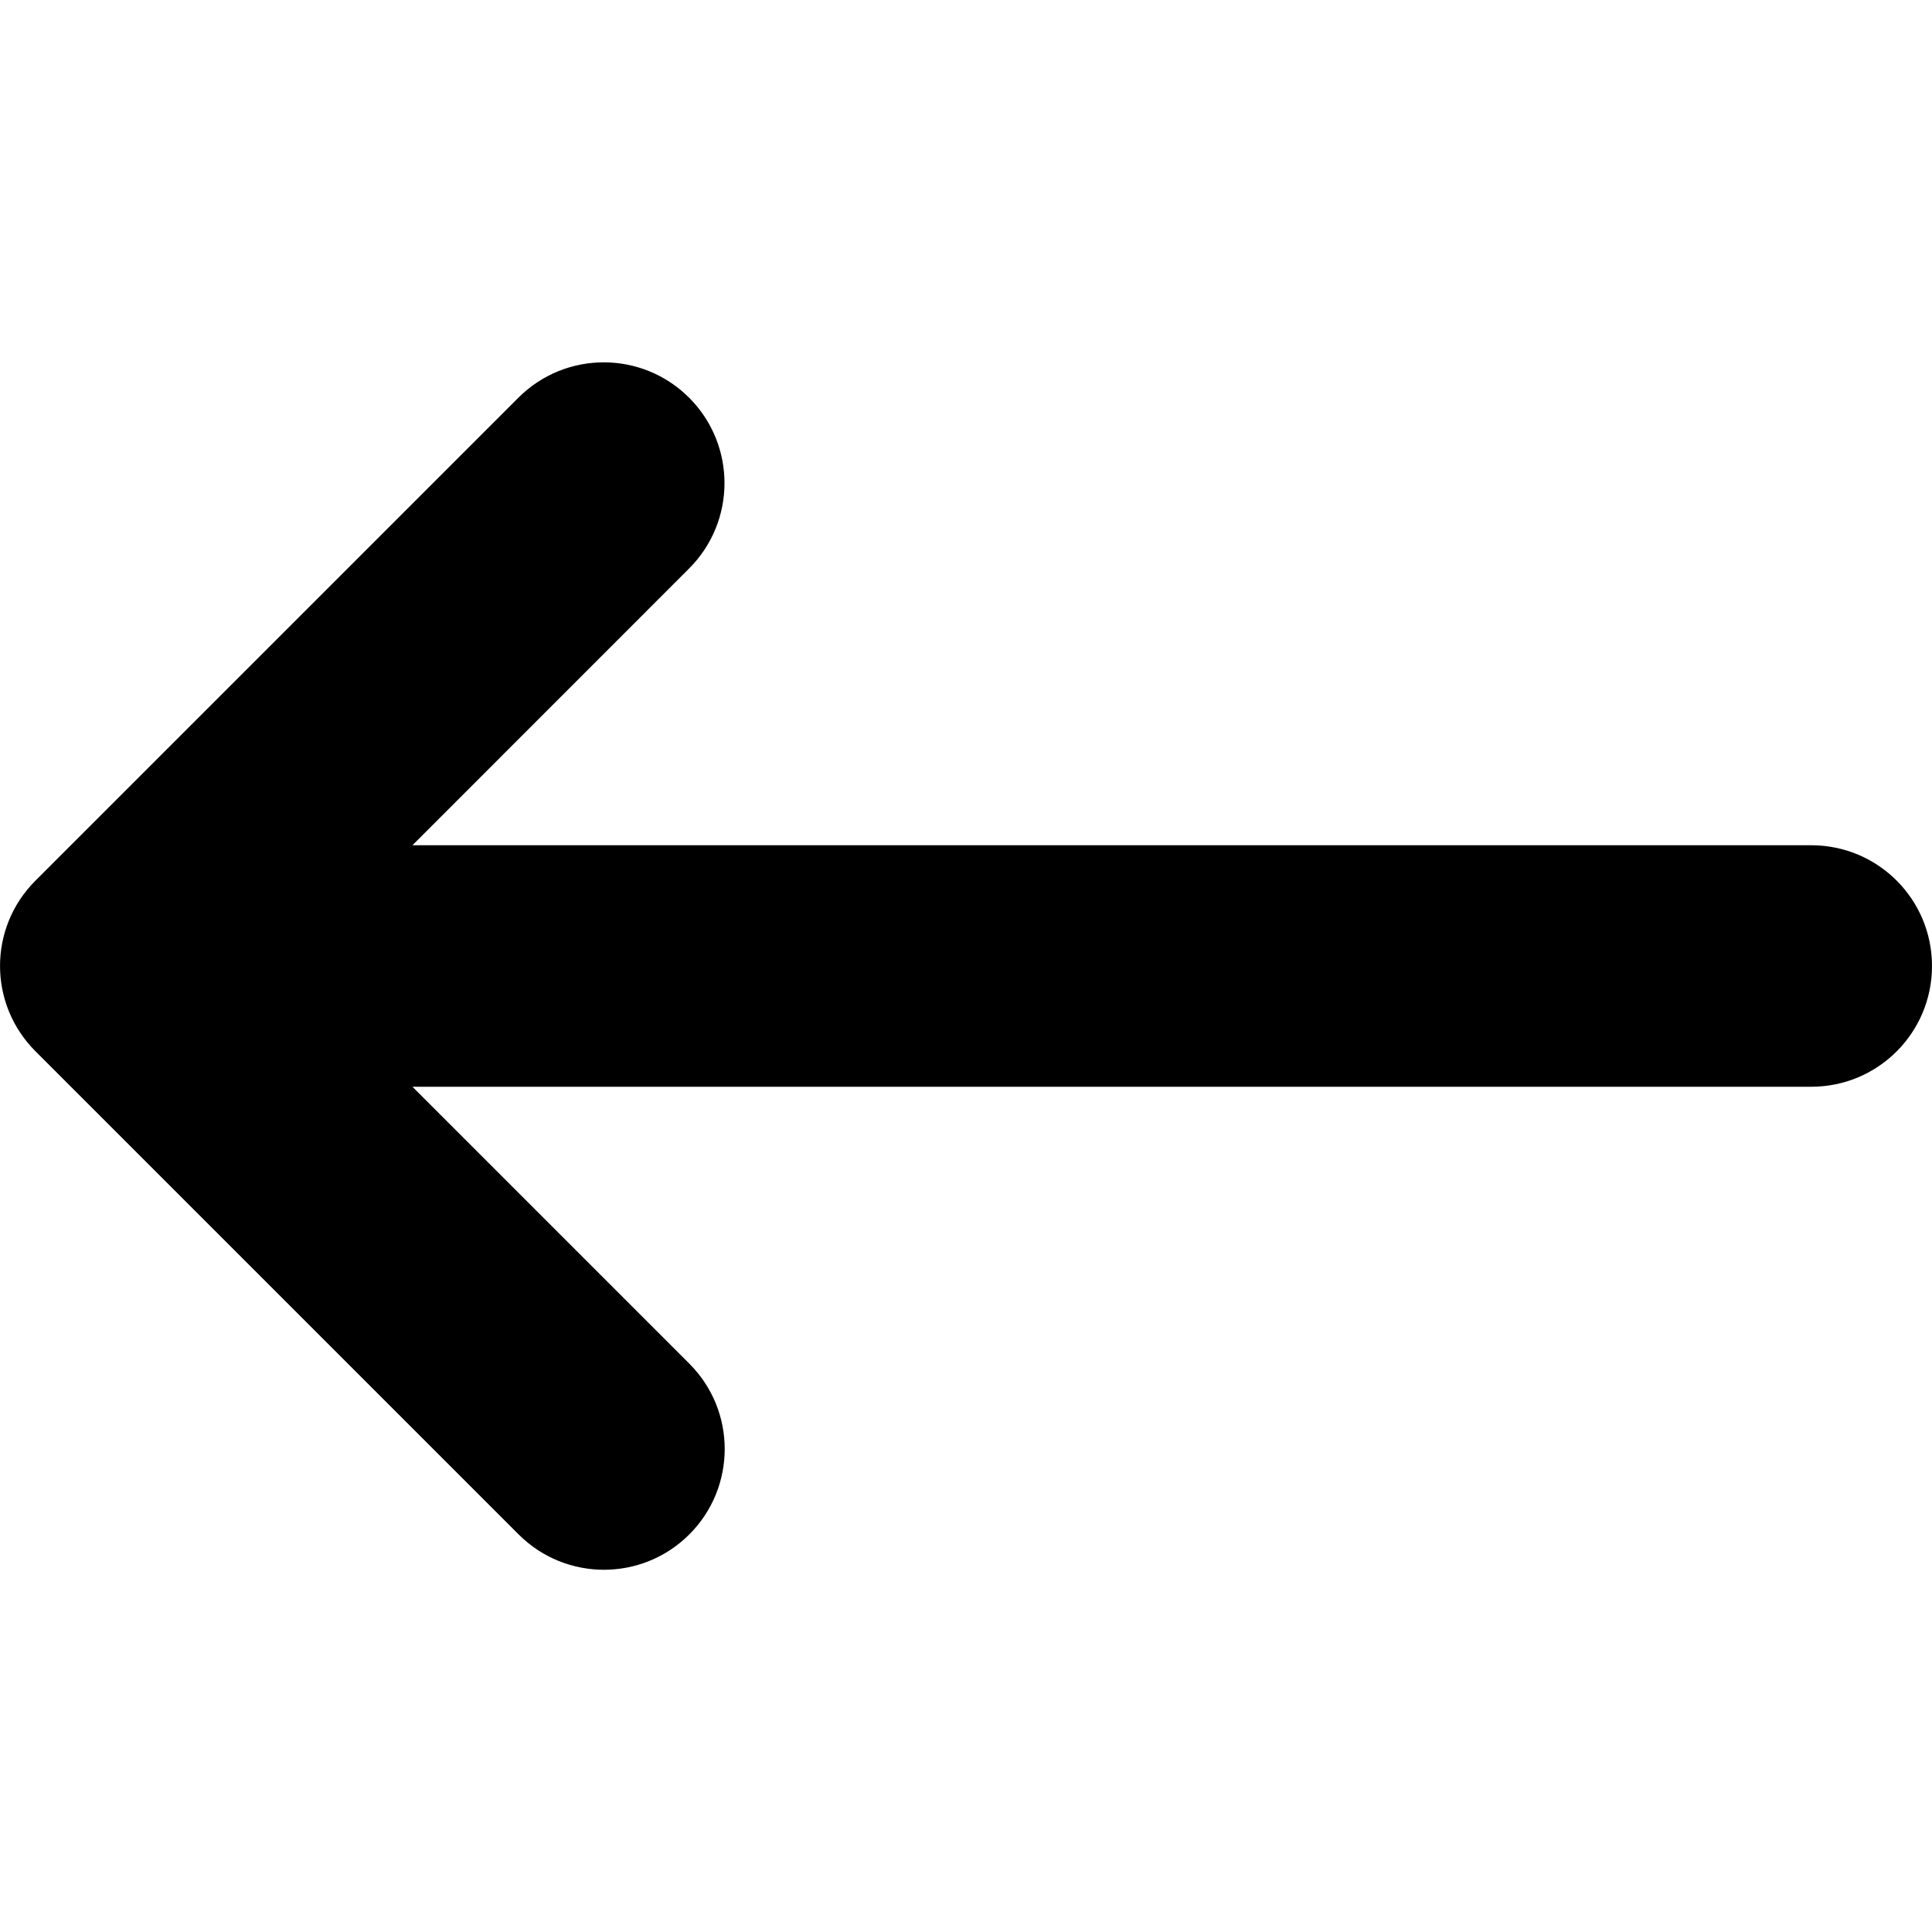
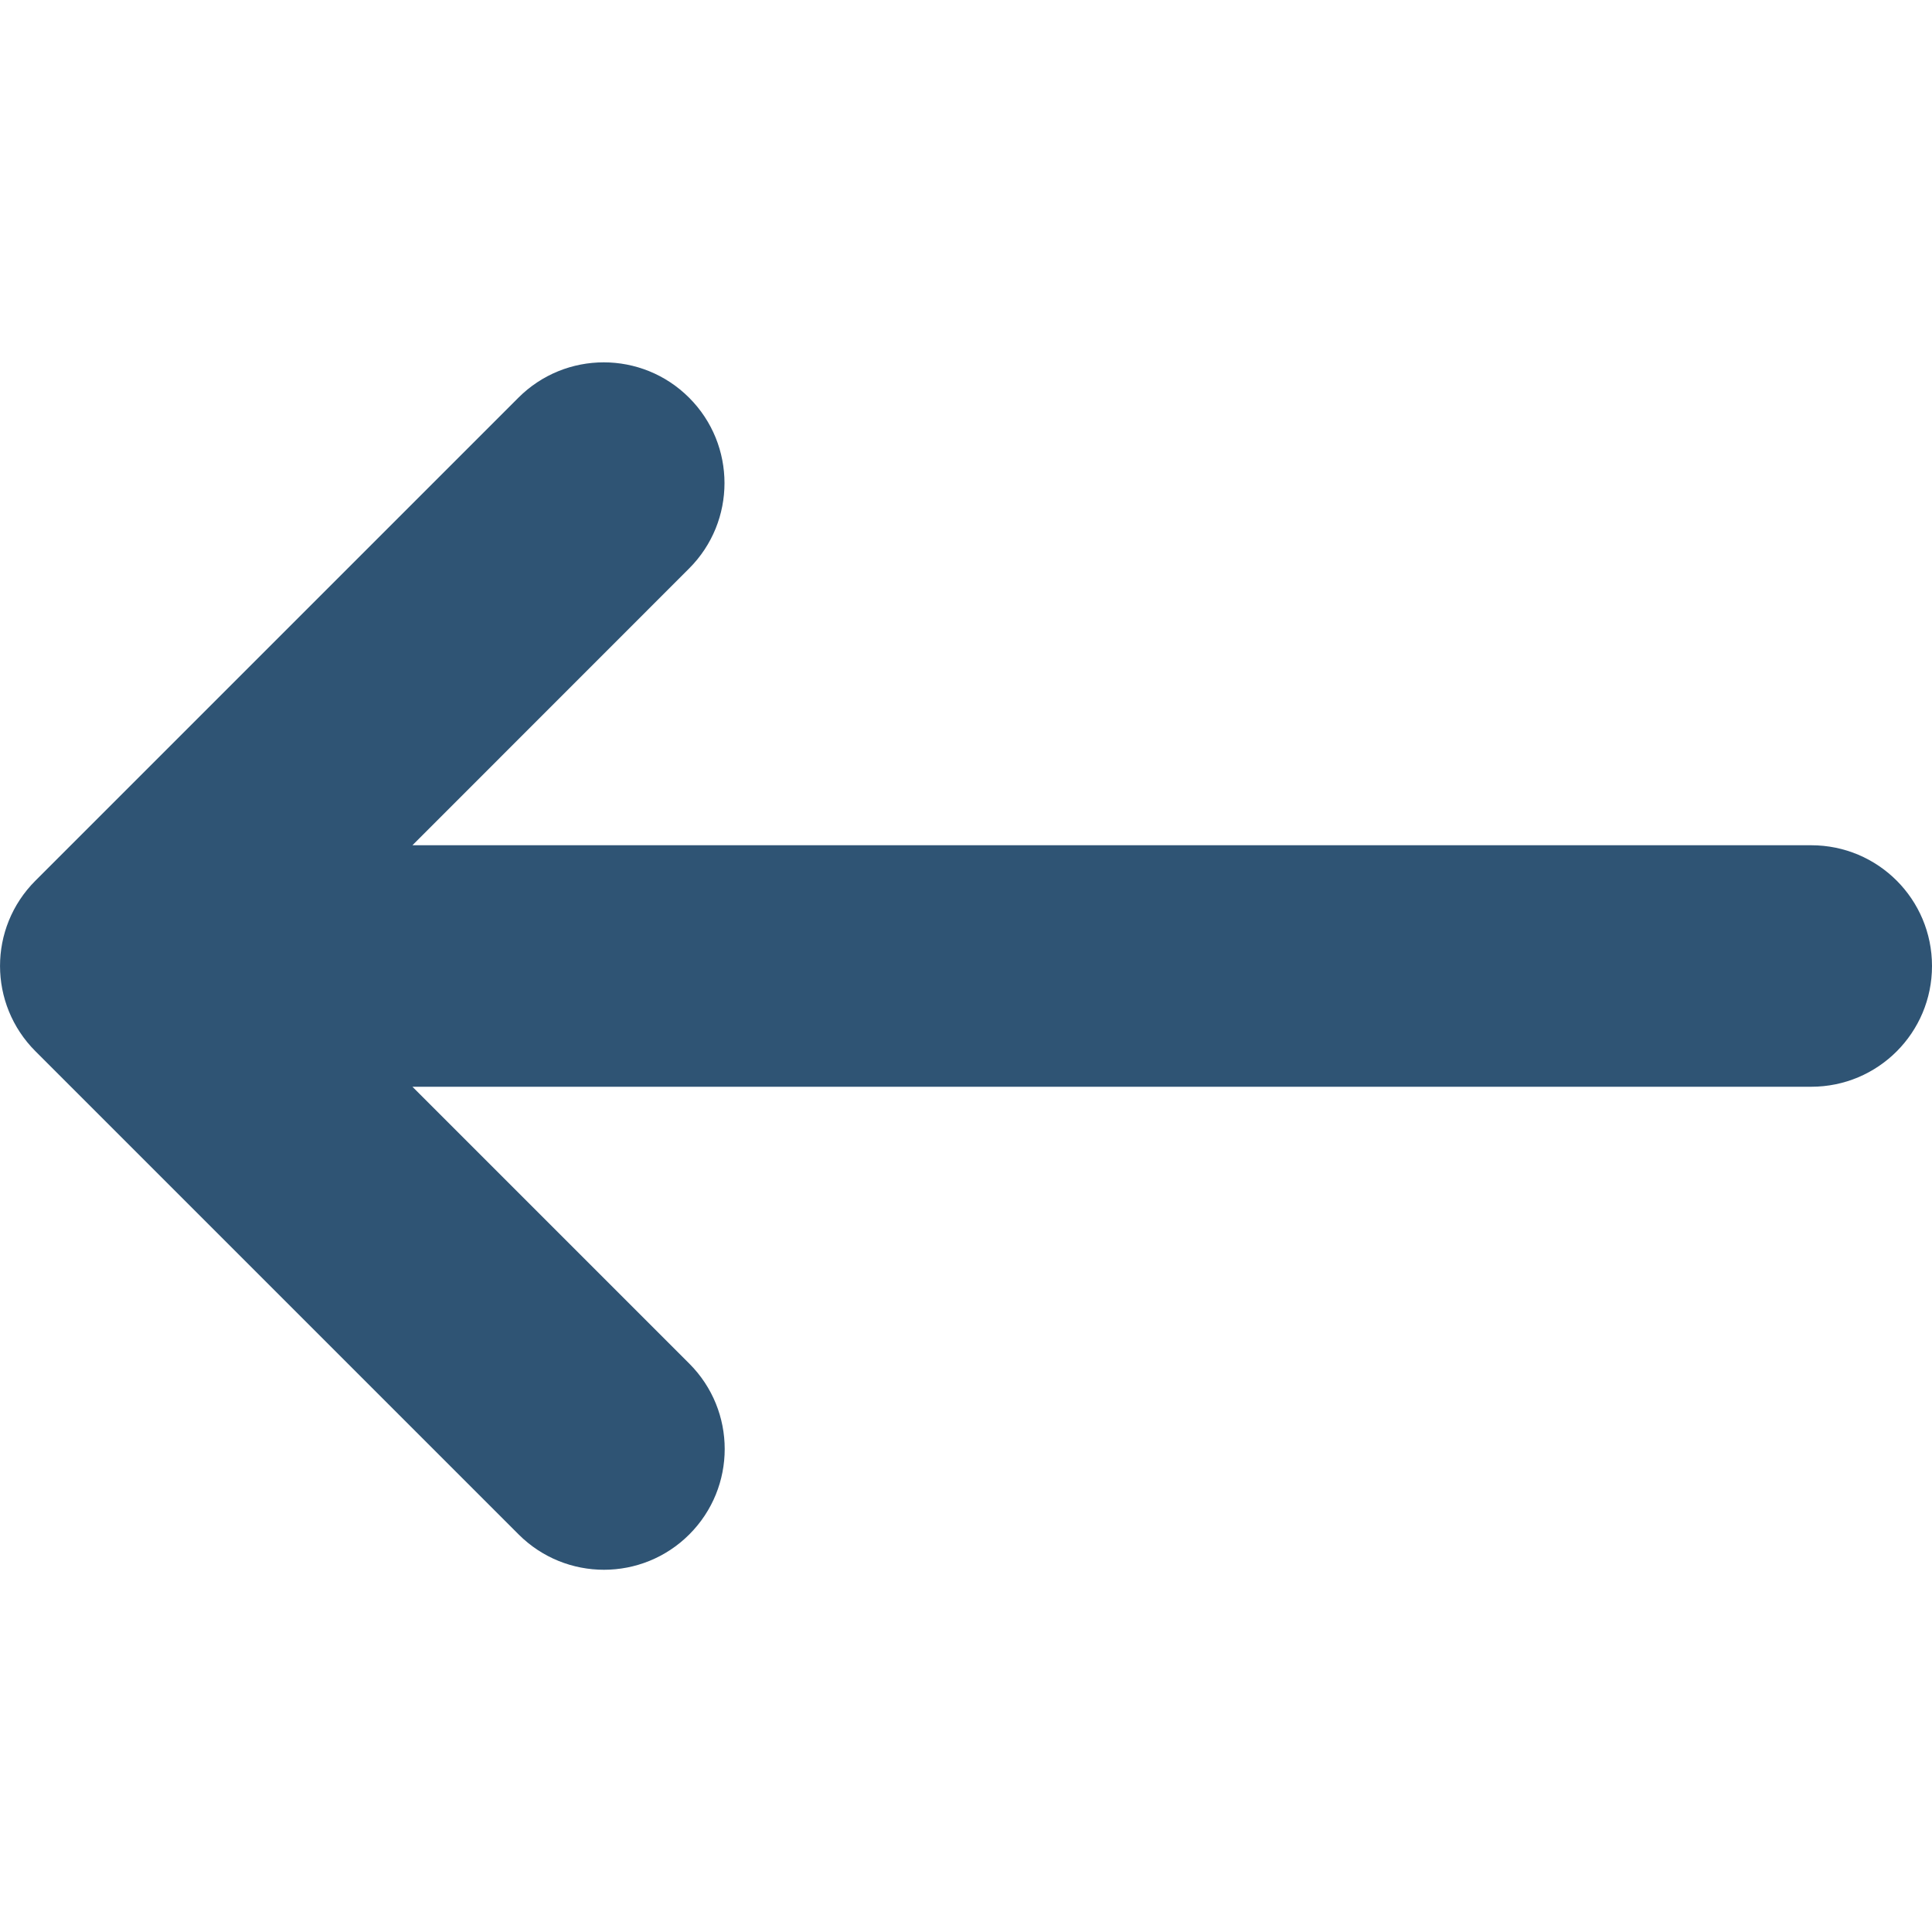
<svg xmlns="http://www.w3.org/2000/svg" viewBox="0 0 512 512">
-   <path d="M9.375 233.4l128-128c12.5-12.5 32.75-12.5 45.25 0s12.5 32.75 0 45.25L109.3 224H480c17.69 0 32 14.31 32 32s-14.31 32-32 32H109.3l73.38 73.38c12.5 12.5 12.5 32.75 0 45.25c-12.49 12.49-32.74 12.51-45.25 0l-128-128C-3.125 266.1-3.125 245.9 9.375 233.4z" />
+   <path fill="#2F5474" d="M9.375 233.4l128-128c12.5-12.5 32.75-12.5 45.25 0s12.5 32.75 0 45.25L109.3 224H480c17.69 0 32 14.31 32 32s-14.31 32-32 32H109.3l73.38 73.38c12.5 12.5 12.5 32.75 0 45.25c-12.49 12.49-32.74 12.51-45.25 0l-128-128C-3.125 266.1-3.125 245.9 9.375 233.4z" />
</svg>
